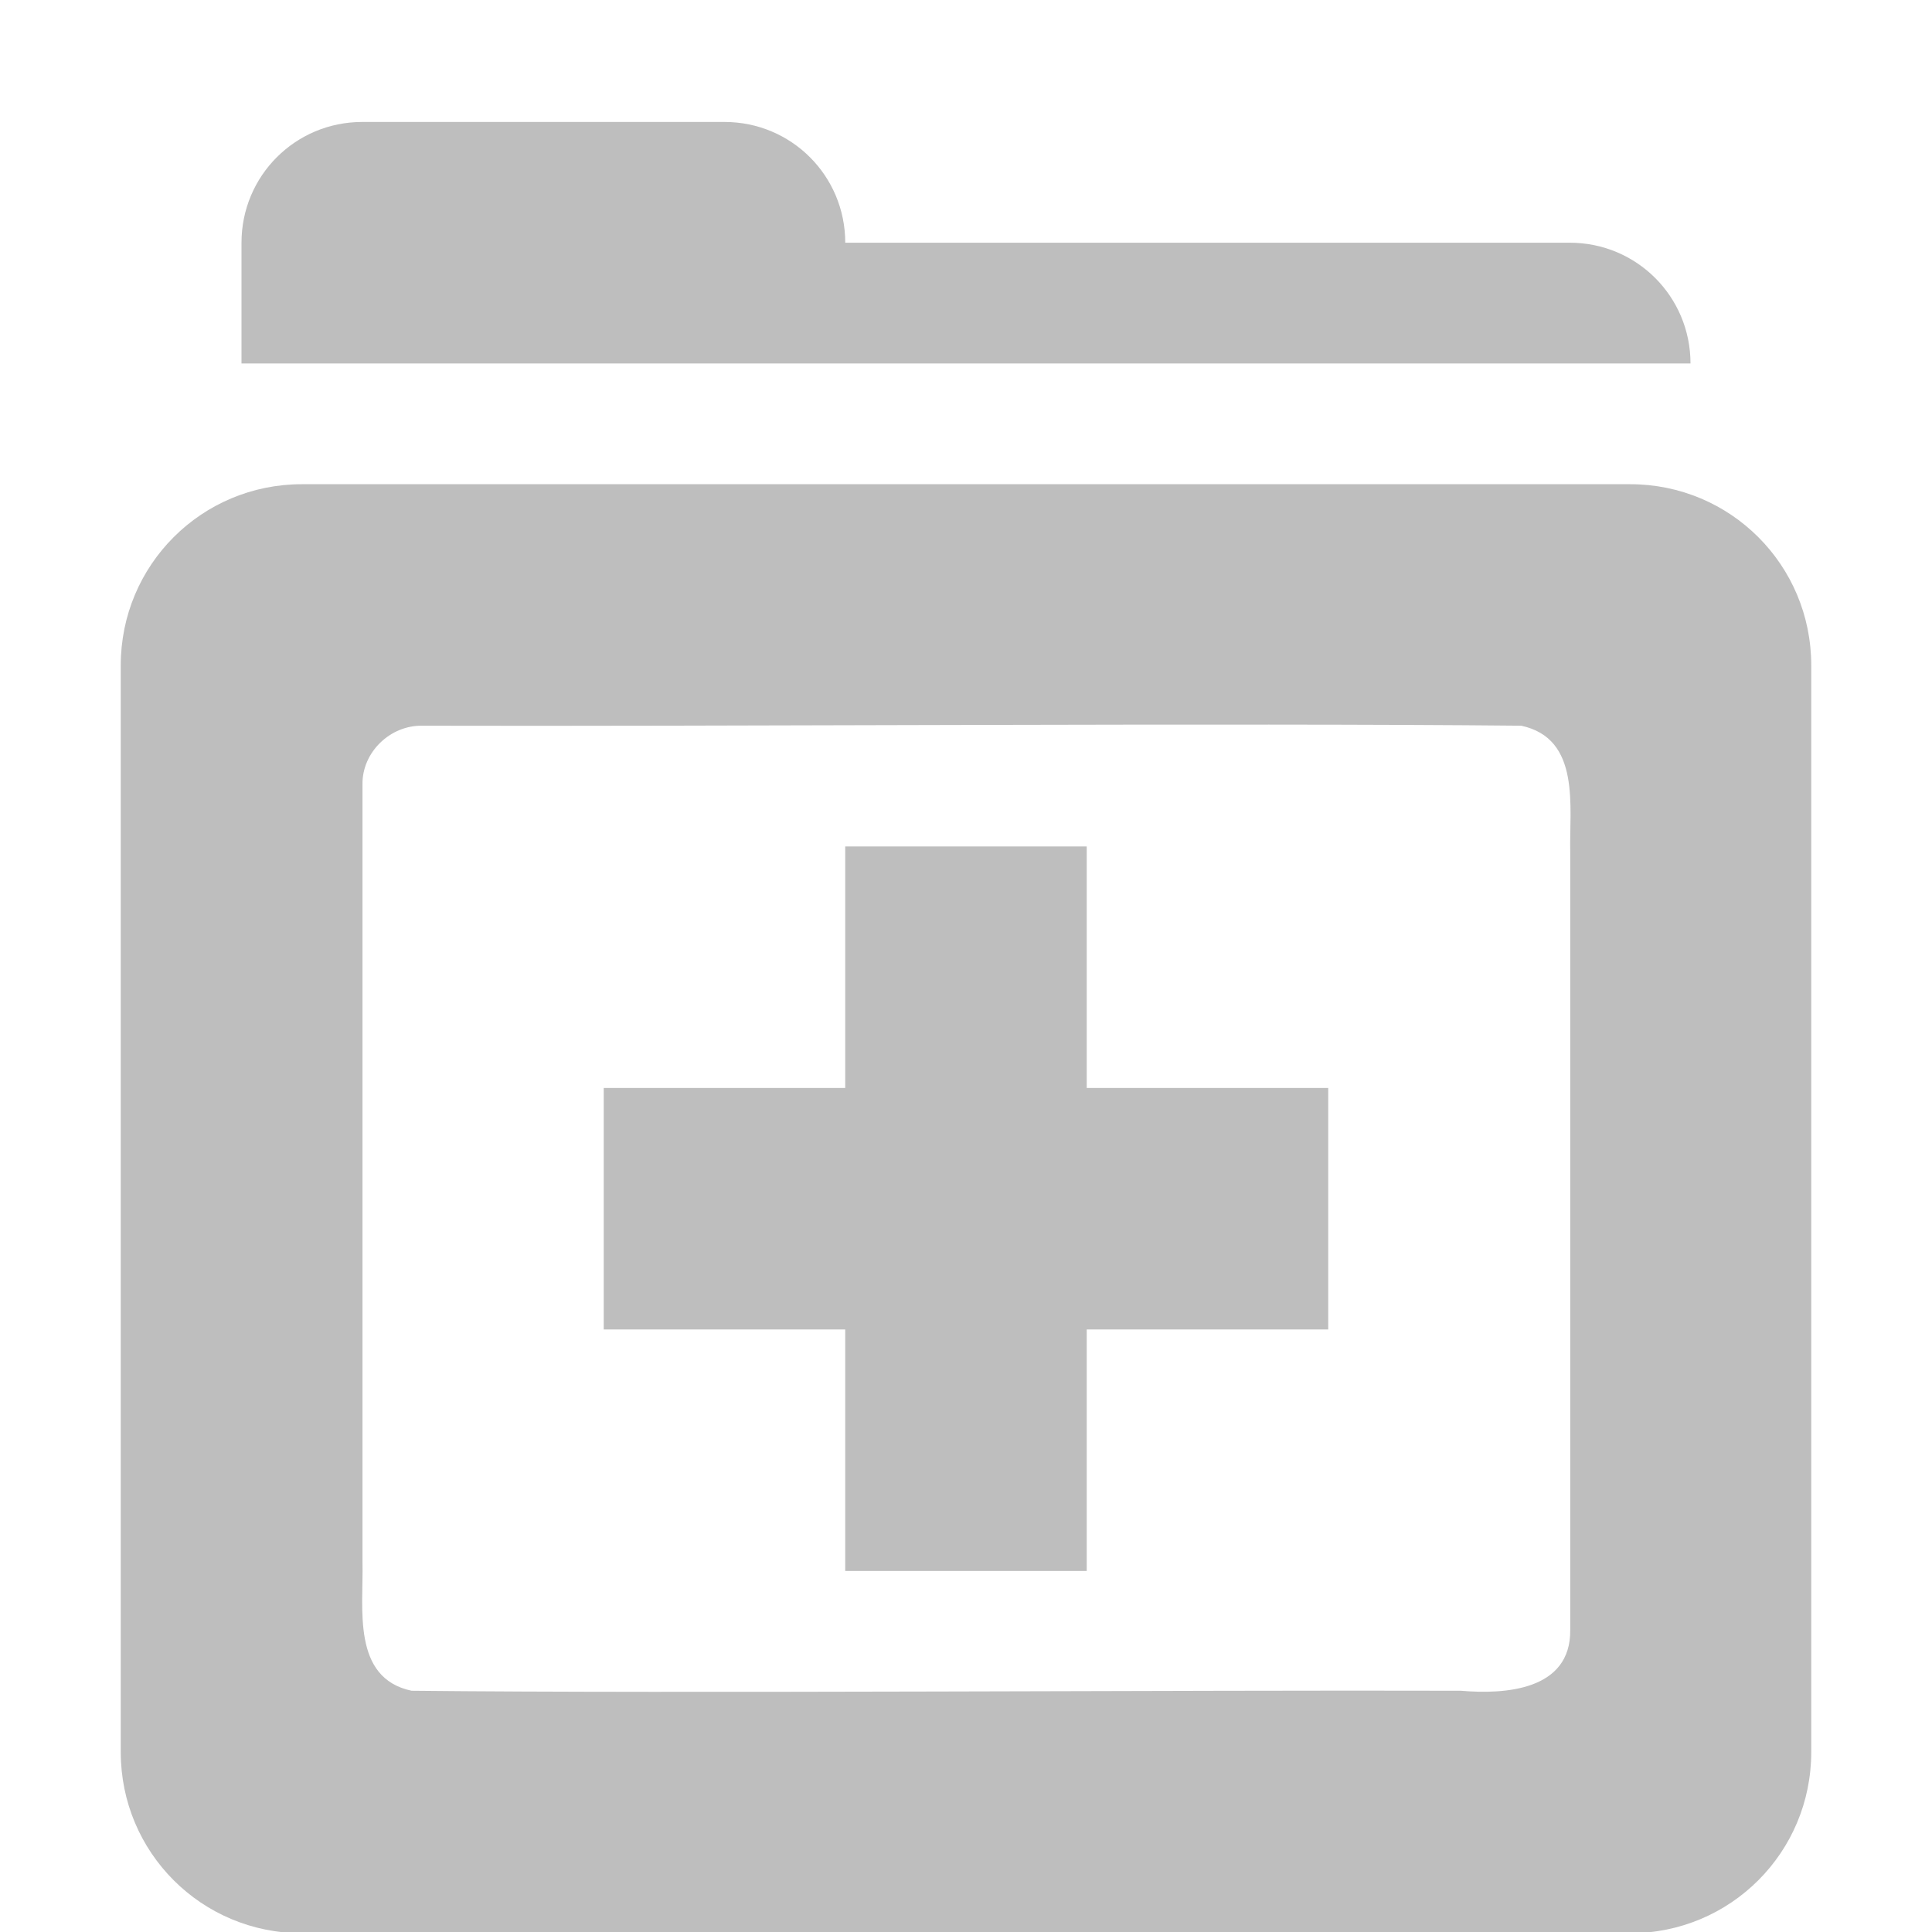
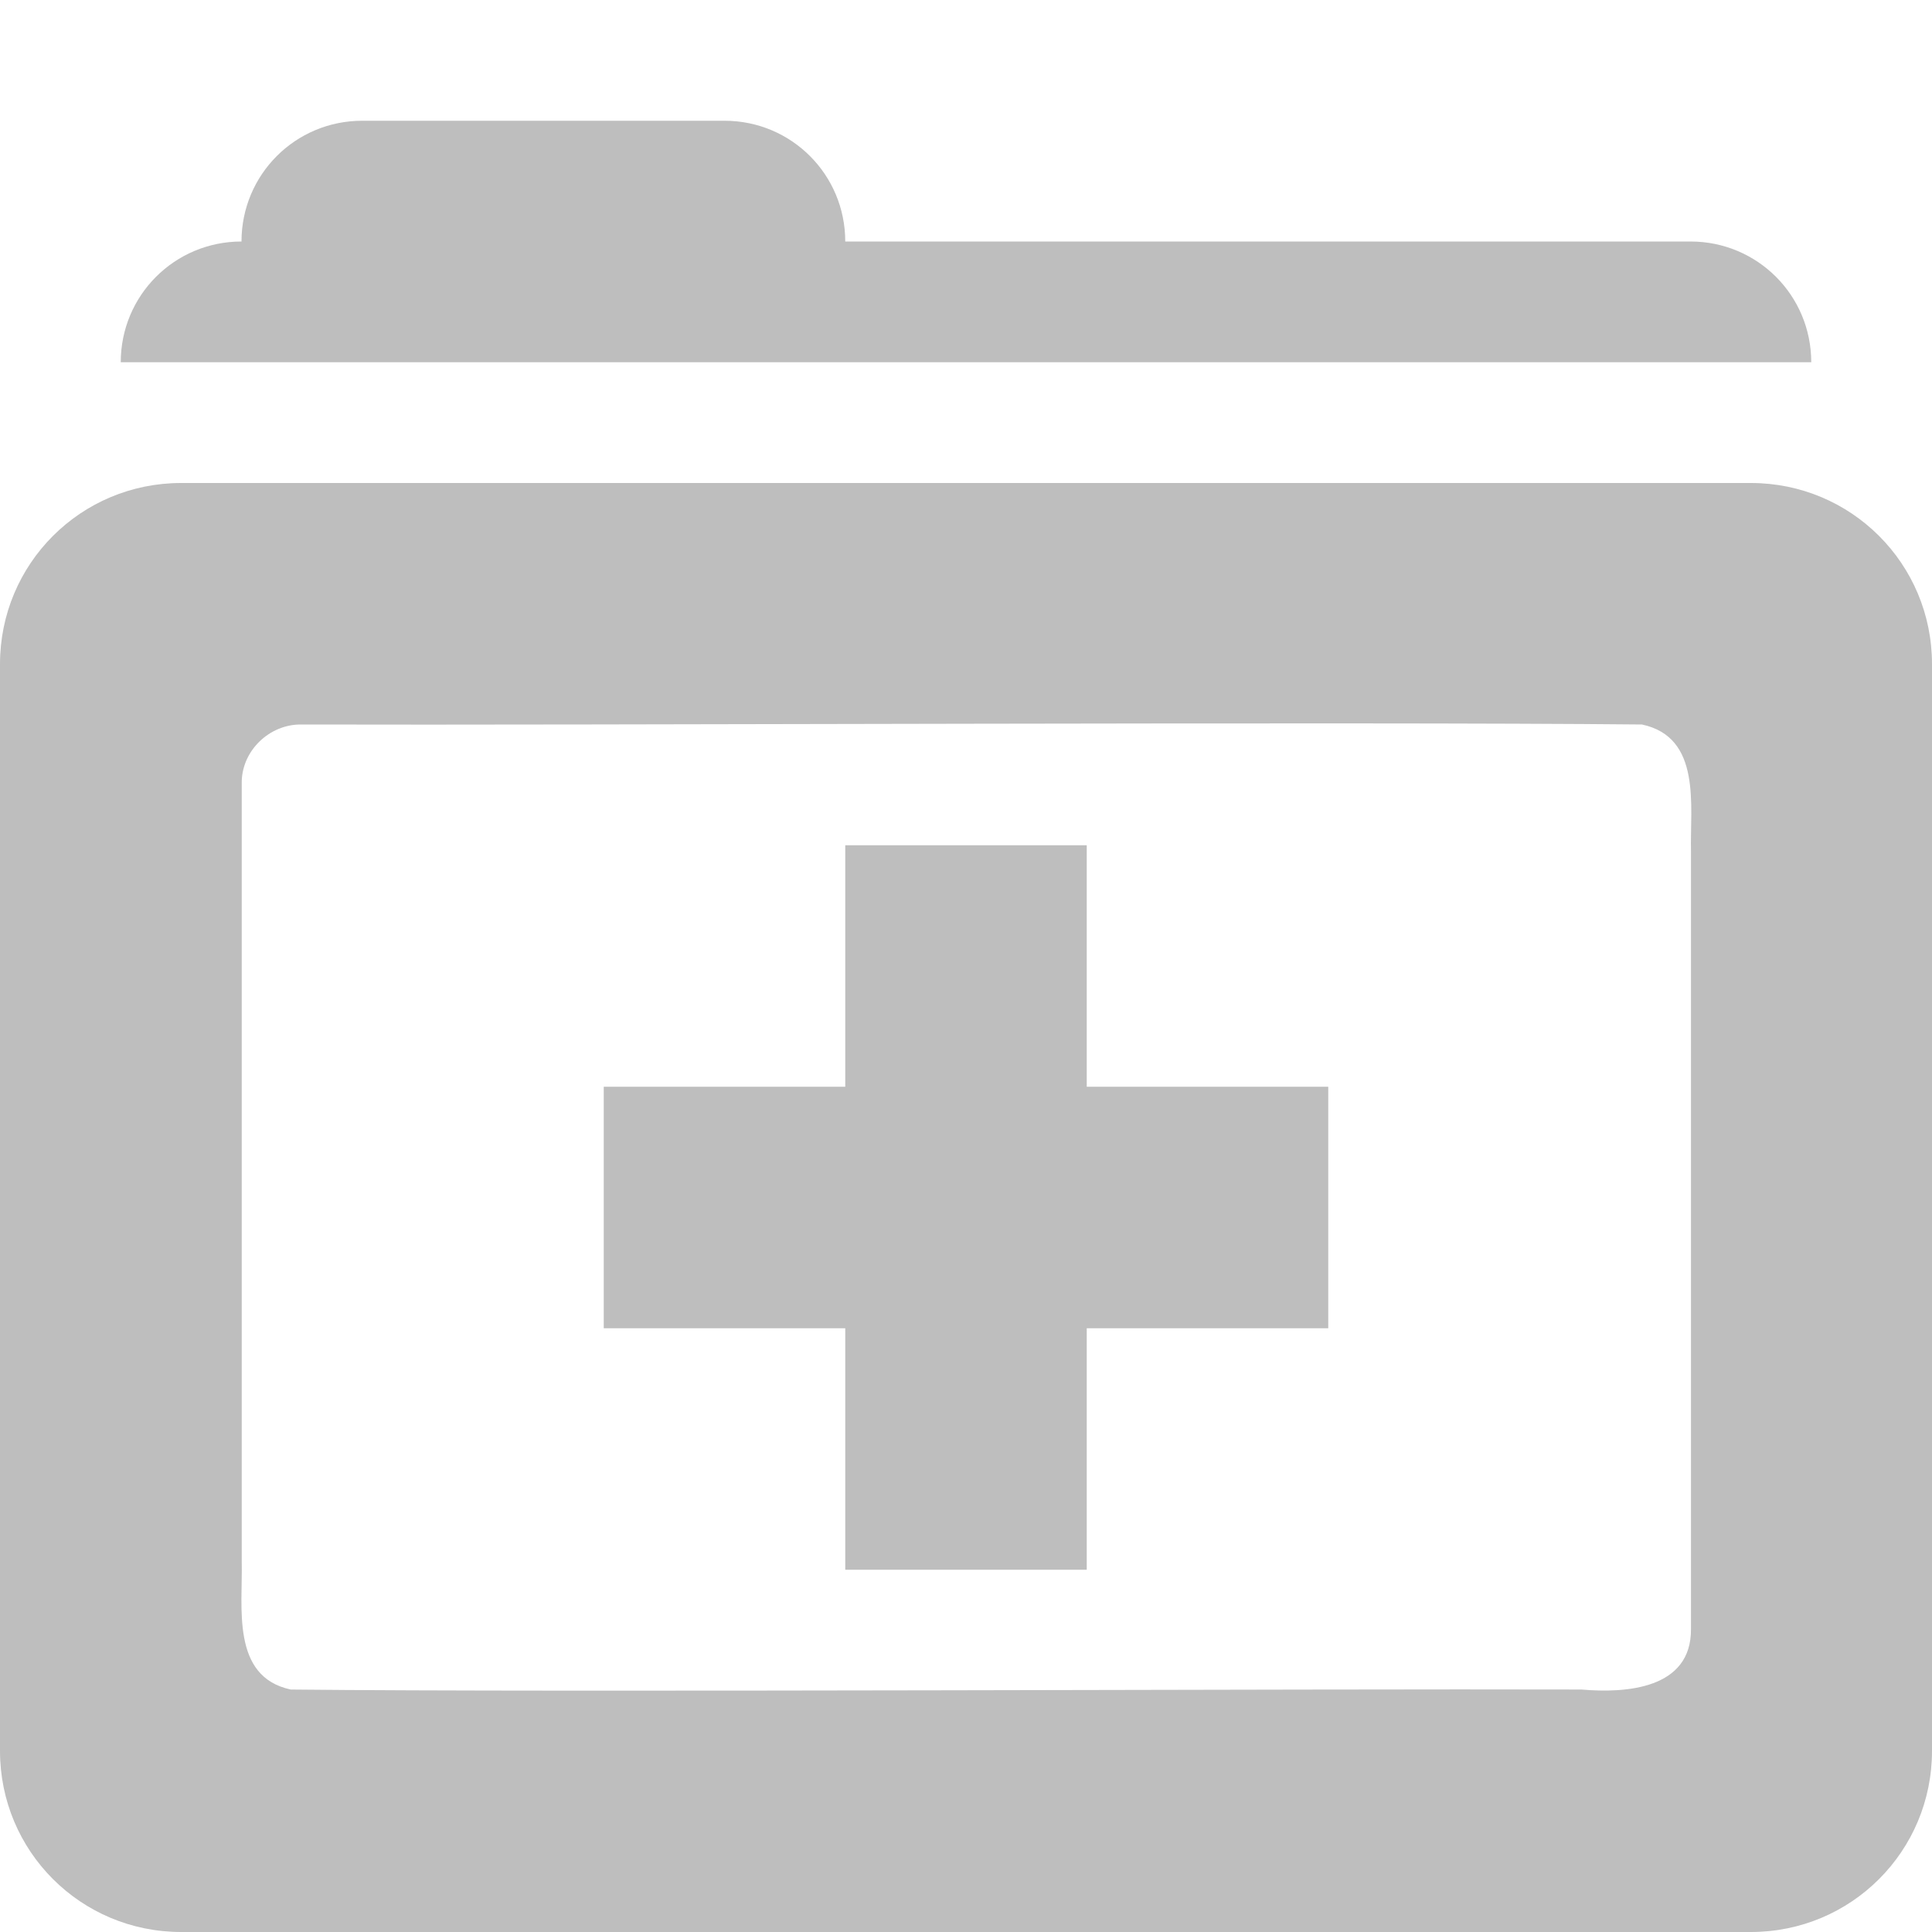
- <svg xmlns="http://www.w3.org/2000/svg" xmlns:ns1="http://www.openswatchbook.org/uri/2009/osb" height="16" id="svg7384" style="enable-background:new" version="1.1" width="16">
-   <defs id="defs7386">
-     <linearGradient id="linearGradient5606" ns1:paint="solid">
-       <stop id="stop5608" offset="0" style="stop-color:#000000;stop-opacity:1;" />
+ <svg xmlns="http://www.w3.org/2000/svg" xmlns:ns1="http://www.openswatchbook.org/uri/2009/osb" width="16" height="16" id="svg2" version="1.0" style="display:inline">
+   <defs id="defs4">
+     <linearGradient ns1:paint="solid" id="linearGradient5606">
+       <stop style="stop-color:#000000;stop-opacity:1;" offset="0" id="stop5608" />
    </linearGradient>
-     <filter id="filter7554" style="color-interpolation-filters:sRGB">
-       <feBlend id="feBlend7556" in2="BackgroundImage" mode="darken" />
+     <filter id="filter7554" color-interpolation-filters="sRGB">
+       <feBlend mode="darken" in2="BackgroundImage" id="feBlend7556" />
    </filter>
  </defs>
-   <g id="layer9" style="display:inline" transform="translate(-285.0002,-200.99)" />
-   <g id="layer10" style="display:inline;filter:url(#filter7554)" transform="translate(-285.0002,-200.99)" />
-   <g id="layer1" style="display:inline" transform="translate(-44,-817.99)" />
-   <g id="layer14" style="display:inline" transform="translate(-285.0002,-200.99)" />
-   <g id="layer15" style="display:inline" transform="translate(-285.0002,-200.99)" />
-   <g id="g71291" style="display:inline" transform="translate(-285.0002,-200.99)" />
-   <g id="layer2" style="display:inline" transform="translate(-44,-667.99)" />
-   <g id="g6058" style="display:inline" transform="translate(-44,-667.99)" />
-   <g id="layer12" style="display:inline" transform="translate(-285.0002,-200.99)">
-     <path style="display:inline;fill:#bebebe;fill-opacity:1;stroke:none" d="M 3 1.01 C 2.446 1.01 2 1.456 2 2.01 L 2 3.01 L 14 3.01 C 14 2.456 13.554 2.01 13 2.01 L 7 2.01 C 7 1.456 6.554 1.01 6 1.01 L 3 1.01 z M 2.5 4.01 C 1.669 4.01 1 4.679 1 5.51 L 1 14.51 C 1 15.341 1.669 16.01 2.5 16.01 L 13.5 16.01 C 14.331 16.01 15 15.341 15 14.51 L 15 5.51 C 15 4.679 14.331 4.01 13.5 4.01 L 2.5 4.01 z M 3.5 6.01 C 5.867 6.017 10.232 5.986 12.598 6.01 C 13.095 6.116 12.995 6.685 13.004 7.062 L 13.004 13.502 C 13.007 13.997 12.468 14.034 12.098 14.002 C 9.866 13.995 5.639 14.026 3.408 14.002 C 2.911 13.896 3.011 13.317 3.002 12.939 L 3.002 6.5 C 2.996 6.231 3.231 6.004 3.5 6.01 z " transform="translate(285.0002,200.99)" id="path3046" />
-     <path style="display:inline;fill:#bebebe;fill-opacity:1;stroke:none;enable-background:new" d="m 292,208 0,2 -2,0 0,2 2,0 0,2 2,0 0,-2 2,0 0,-2 -2,0 0,-2 -2,0 z" id="path3046-8-2" />
+   <g style="display:inline" id="layer1">
+     <path style="display:inline;fill:#bebebe;fill-opacity:1;stroke:none" d="M 3,1 C 2.446,1 2,1.446 2,2 1.446,2 1,2.446 1,3 L 2,3 15,3 C 15,2.446 14.554,2 14,2 L 7,2 C 7,1.446 6.554,1 6,1 Z" id="path3028" />
+     <g id="layer9" style="display:inline" transform="translate(-840.0002,470.0069)" />
+     <g id="layer10" style="display:inline;filter:url(#filter7554)" transform="translate(-840.0002,470.0069)" />
+     <g id="layer14" style="display:inline" transform="translate(-840.0002,470.0069)" />
+     <g id="layer15" style="display:inline" transform="translate(-840.0002,470.0069)" />
+     <g id="g71291" style="display:inline" transform="translate(-840.0002,470.0069)" />
+     <g id="layer2" style="display:inline" transform="translate(-599,3.006937)" />
+     <g id="g6058" style="display:inline" transform="translate(-599,3.006937)" />
+     <g id="layer12" style="display:inline" transform="translate(-840.0002,470.0069)" />
+     <path style="display:inline;fill:#bebebe;fill-opacity:1;stroke:none;enable-background:new" d="M 1.5,4 C 0.669,4 0,4.669 0,5.5 l 0,9 C 0,15.331 0.669,16 1.5,16 l 13,0 c 0.831,0 1.5,-0.669 1.5,-1.5 l 0,-9 c 0,-0.831 -0.669,-1.5 -1.5,-1.5 z m 1,2 c 2.367,0.007 8.732,-0.024 11.098,0 0.497,0.106 0.397,0.675 0.406,1.053 l 0,6.439 c 0.003,0.495 -0.536,0.532 -0.906,0.5 -2.232,-0.007 -8.459,0.024 -10.69,0 -0.497,-0.106 -0.397,-0.685 -0.406,-1.062 l 0,-6.439 C 1.996,6.221 2.231,5.994 2.5,6 Z" id="path3046" />
+     <path style="display:inline;fill:#bebebe;fill-opacity:1;stroke:none;enable-background:new" d="m 7,7 0,2 -2,0 0,2 2,0 0,2 2,0 0,-2 2,0 0,-2 -2,0 0,-2 -2,0 z" id="path3046-8-2" />
  </g>
</svg>
